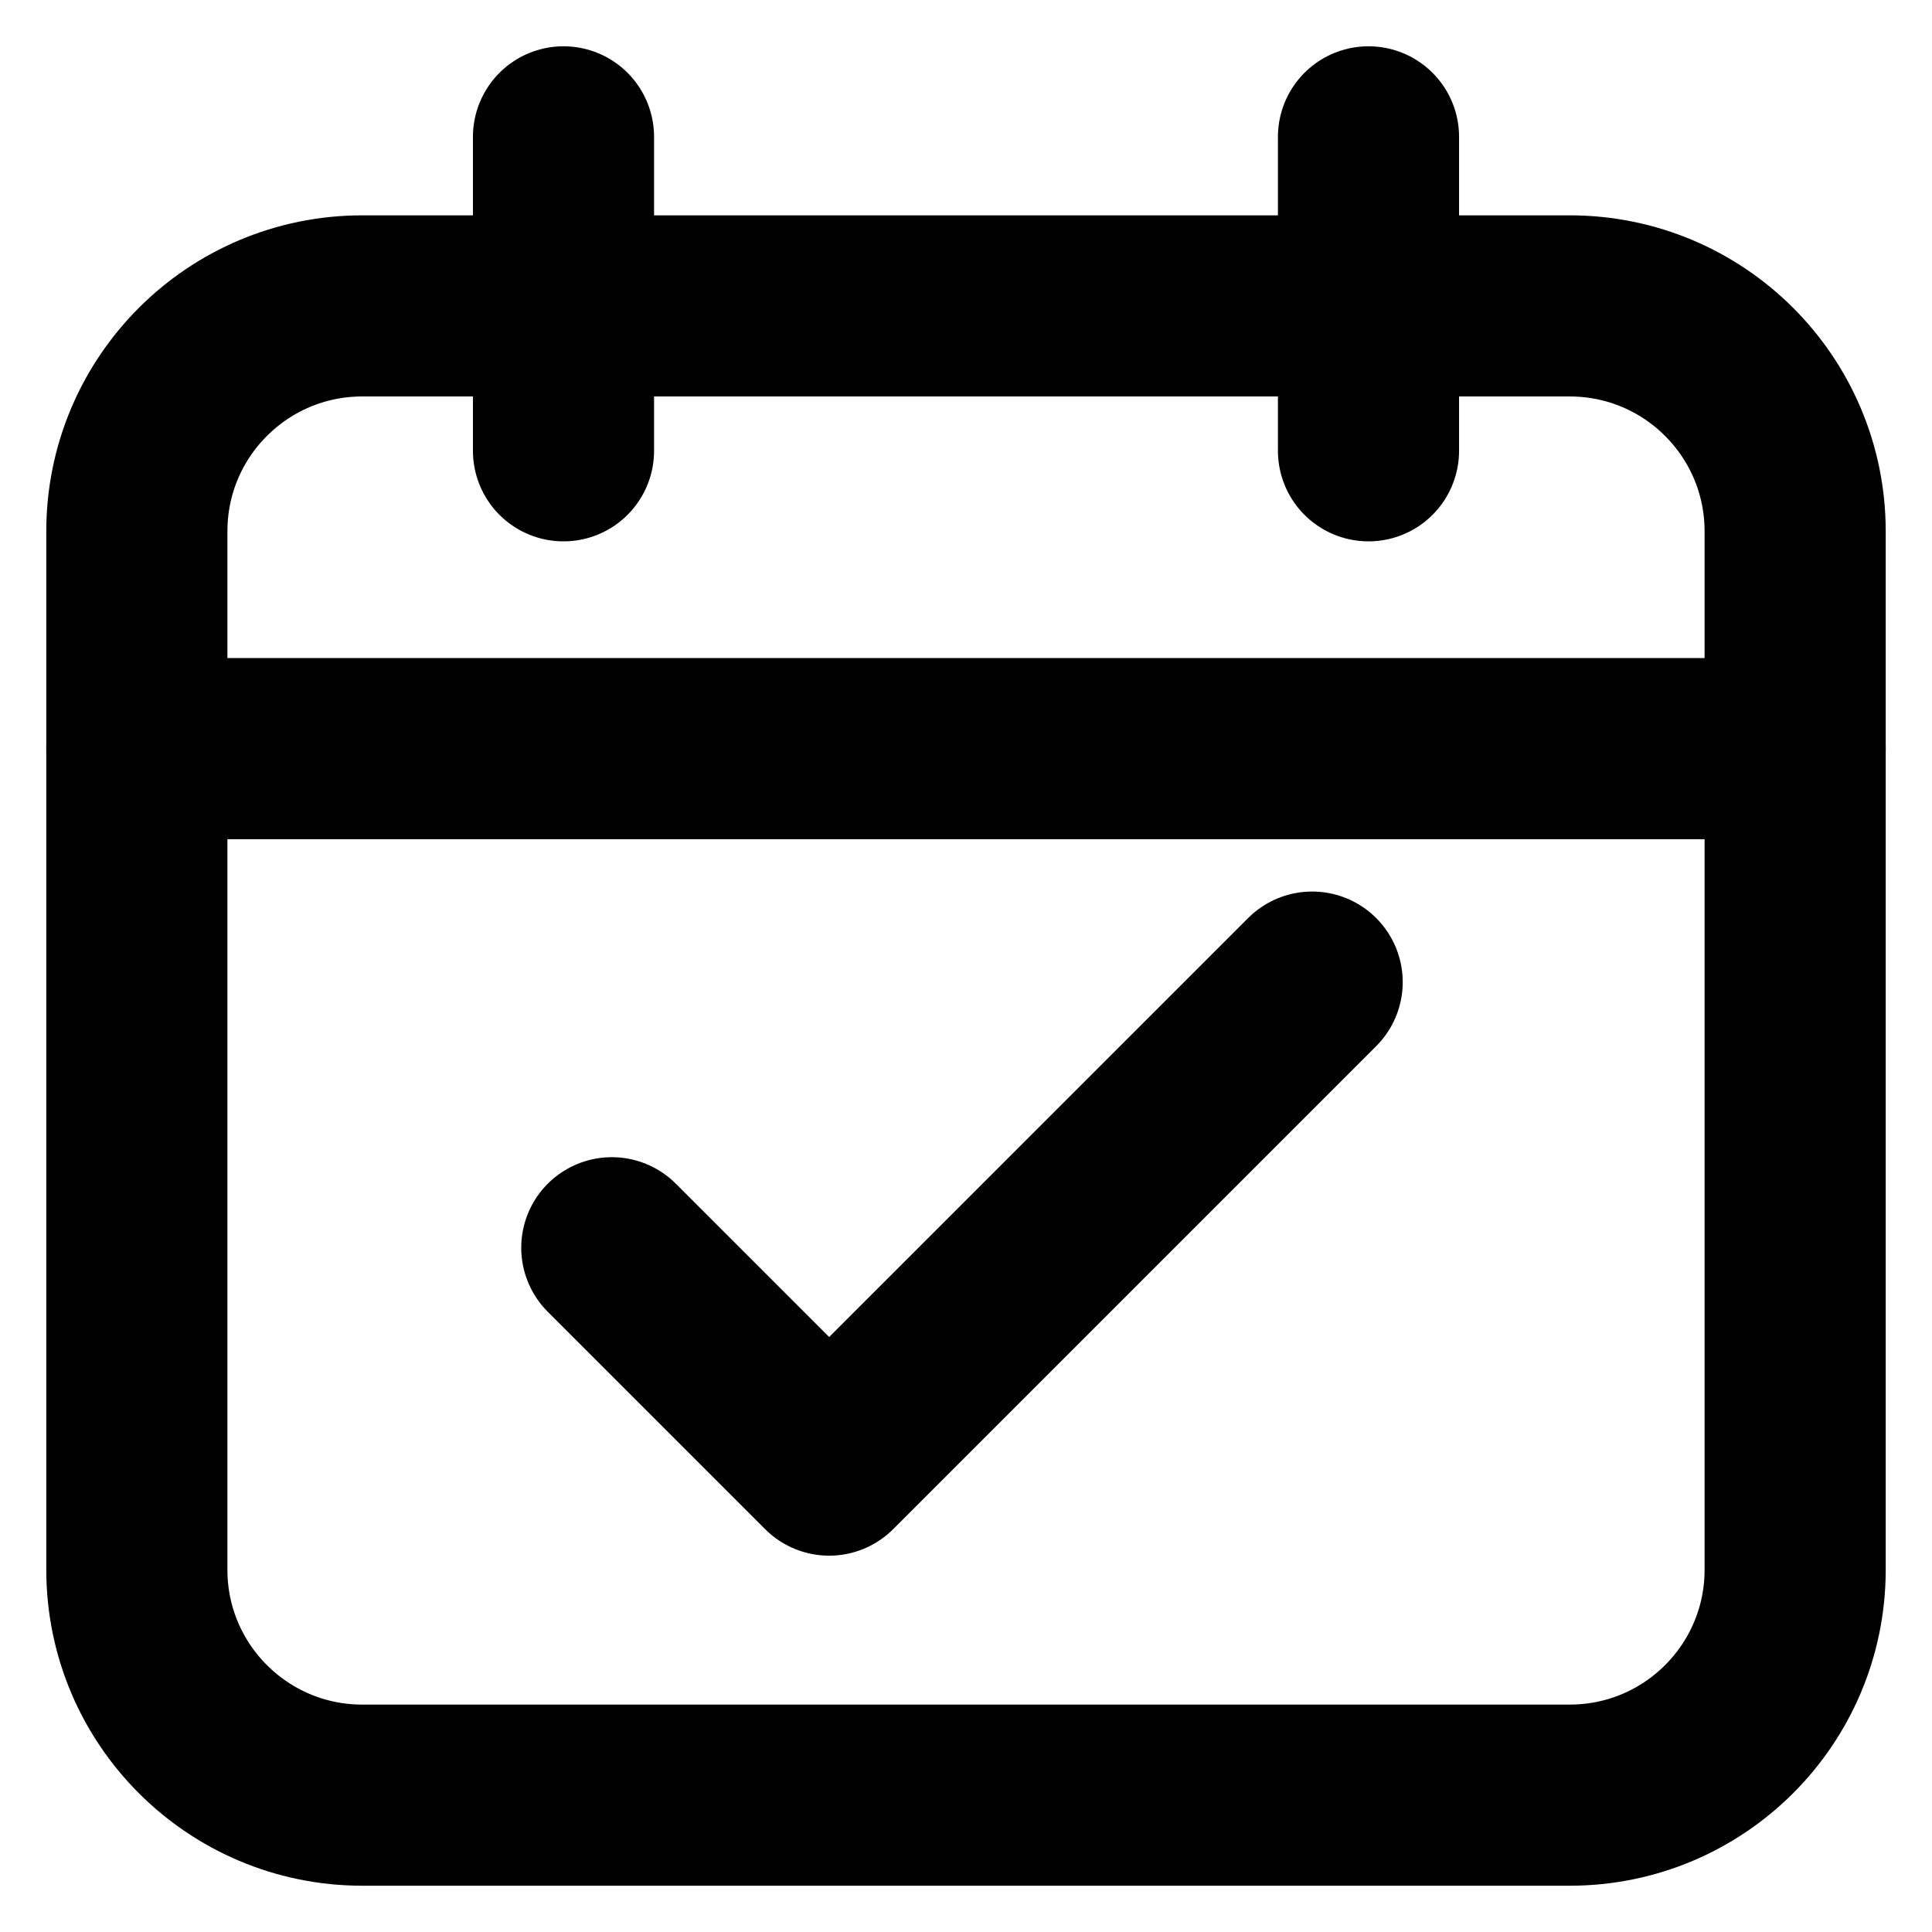
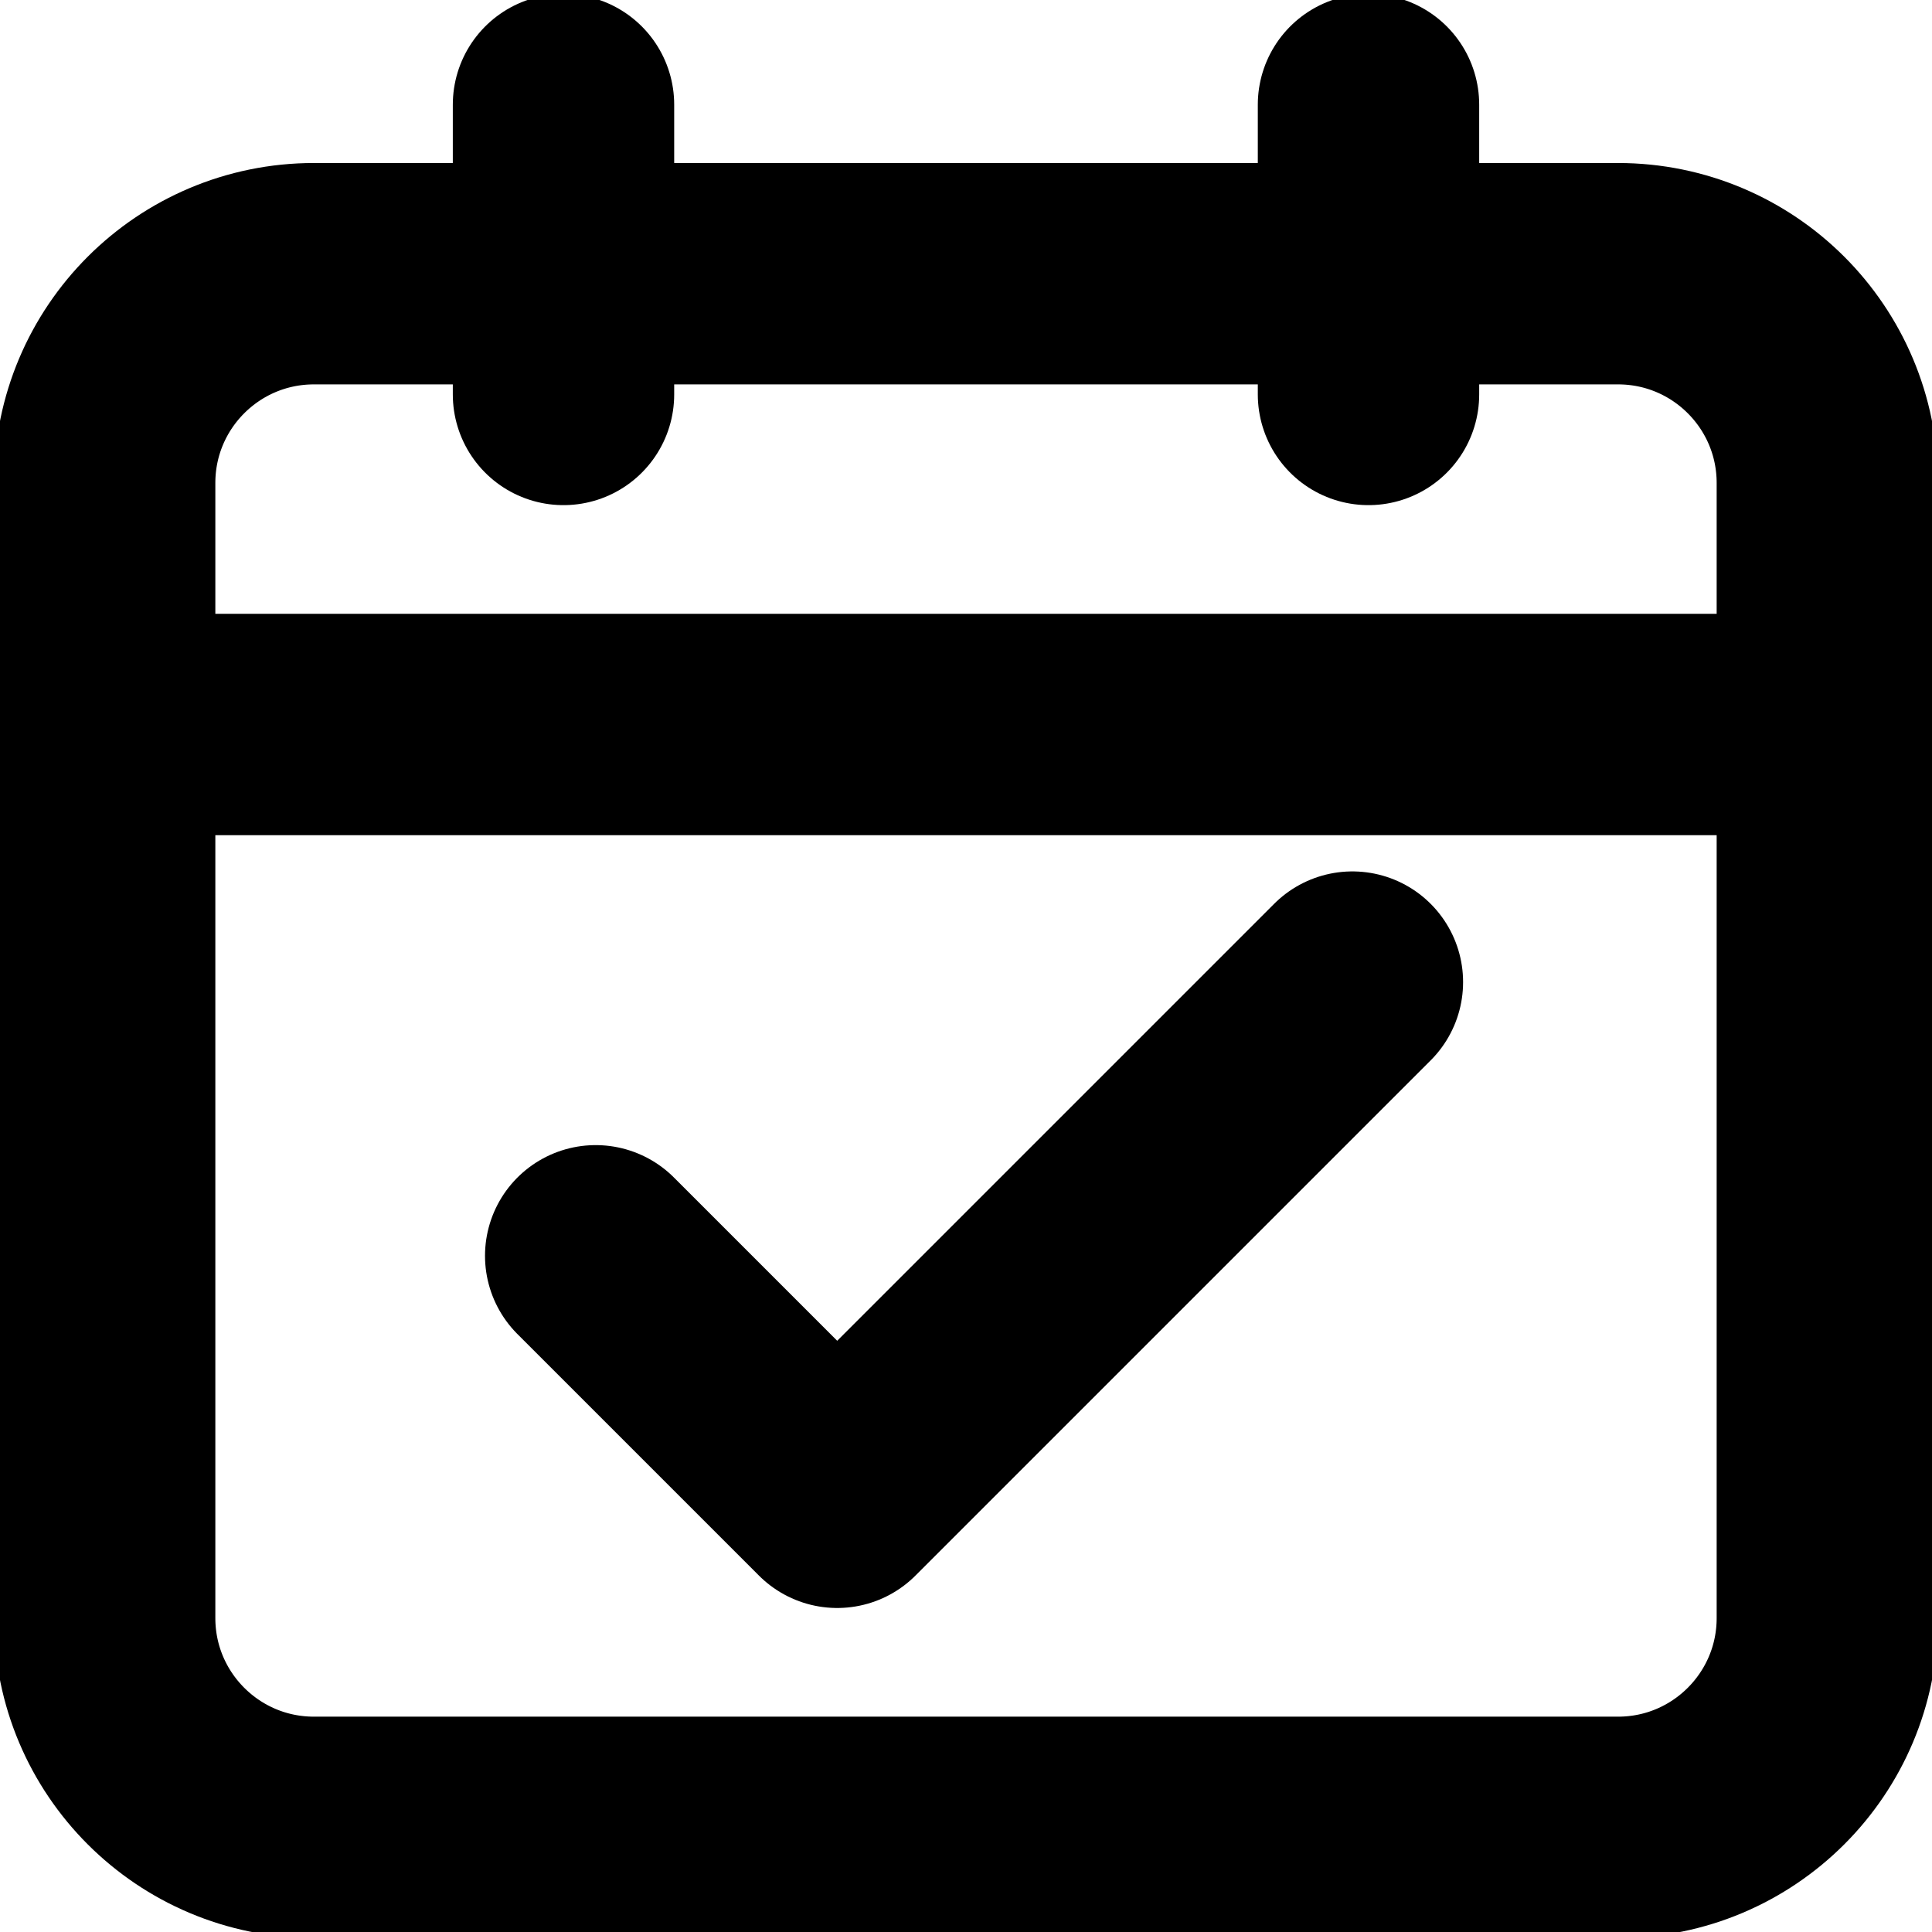
- <svg xmlns="http://www.w3.org/2000/svg" viewBox="0 0 24 24" fill="none" stroke="currentColor" stroke-width="2.25" stroke-linecap="round" stroke-linejoin="round" aria-hidden="true">
-   <rect x="1.7" y="3.8" width="20.6" height="18.5" rx="2.8" />
-   <path d="M1.7 9.3h20.6" />
-   <path d="M7 1.7v3.9" />
-   <path d="M17 1.7v3.9" />
-   <path d="m7.6 15.5 2.7 2.7 6-6" />
+ <svg xmlns="http://www.w3.org/2000/svg" viewBox="0 0 24 24" fill="none" stroke="currentColor" stroke-width="2.75" stroke-linecap="round" stroke-linejoin="round" aria-hidden="true">
+   <rect x="1.3" y="3.4" width="21.4" height="19.3" rx="2.6" />
+   <path d="M1.3 9h21.4" />
+   <path d="M7 1.3v3.6" />
+   <path d="M17 1.3v3.6" />
+   <path d="m7.4 15.6 3 3 6.4-6.4" />
</svg>
